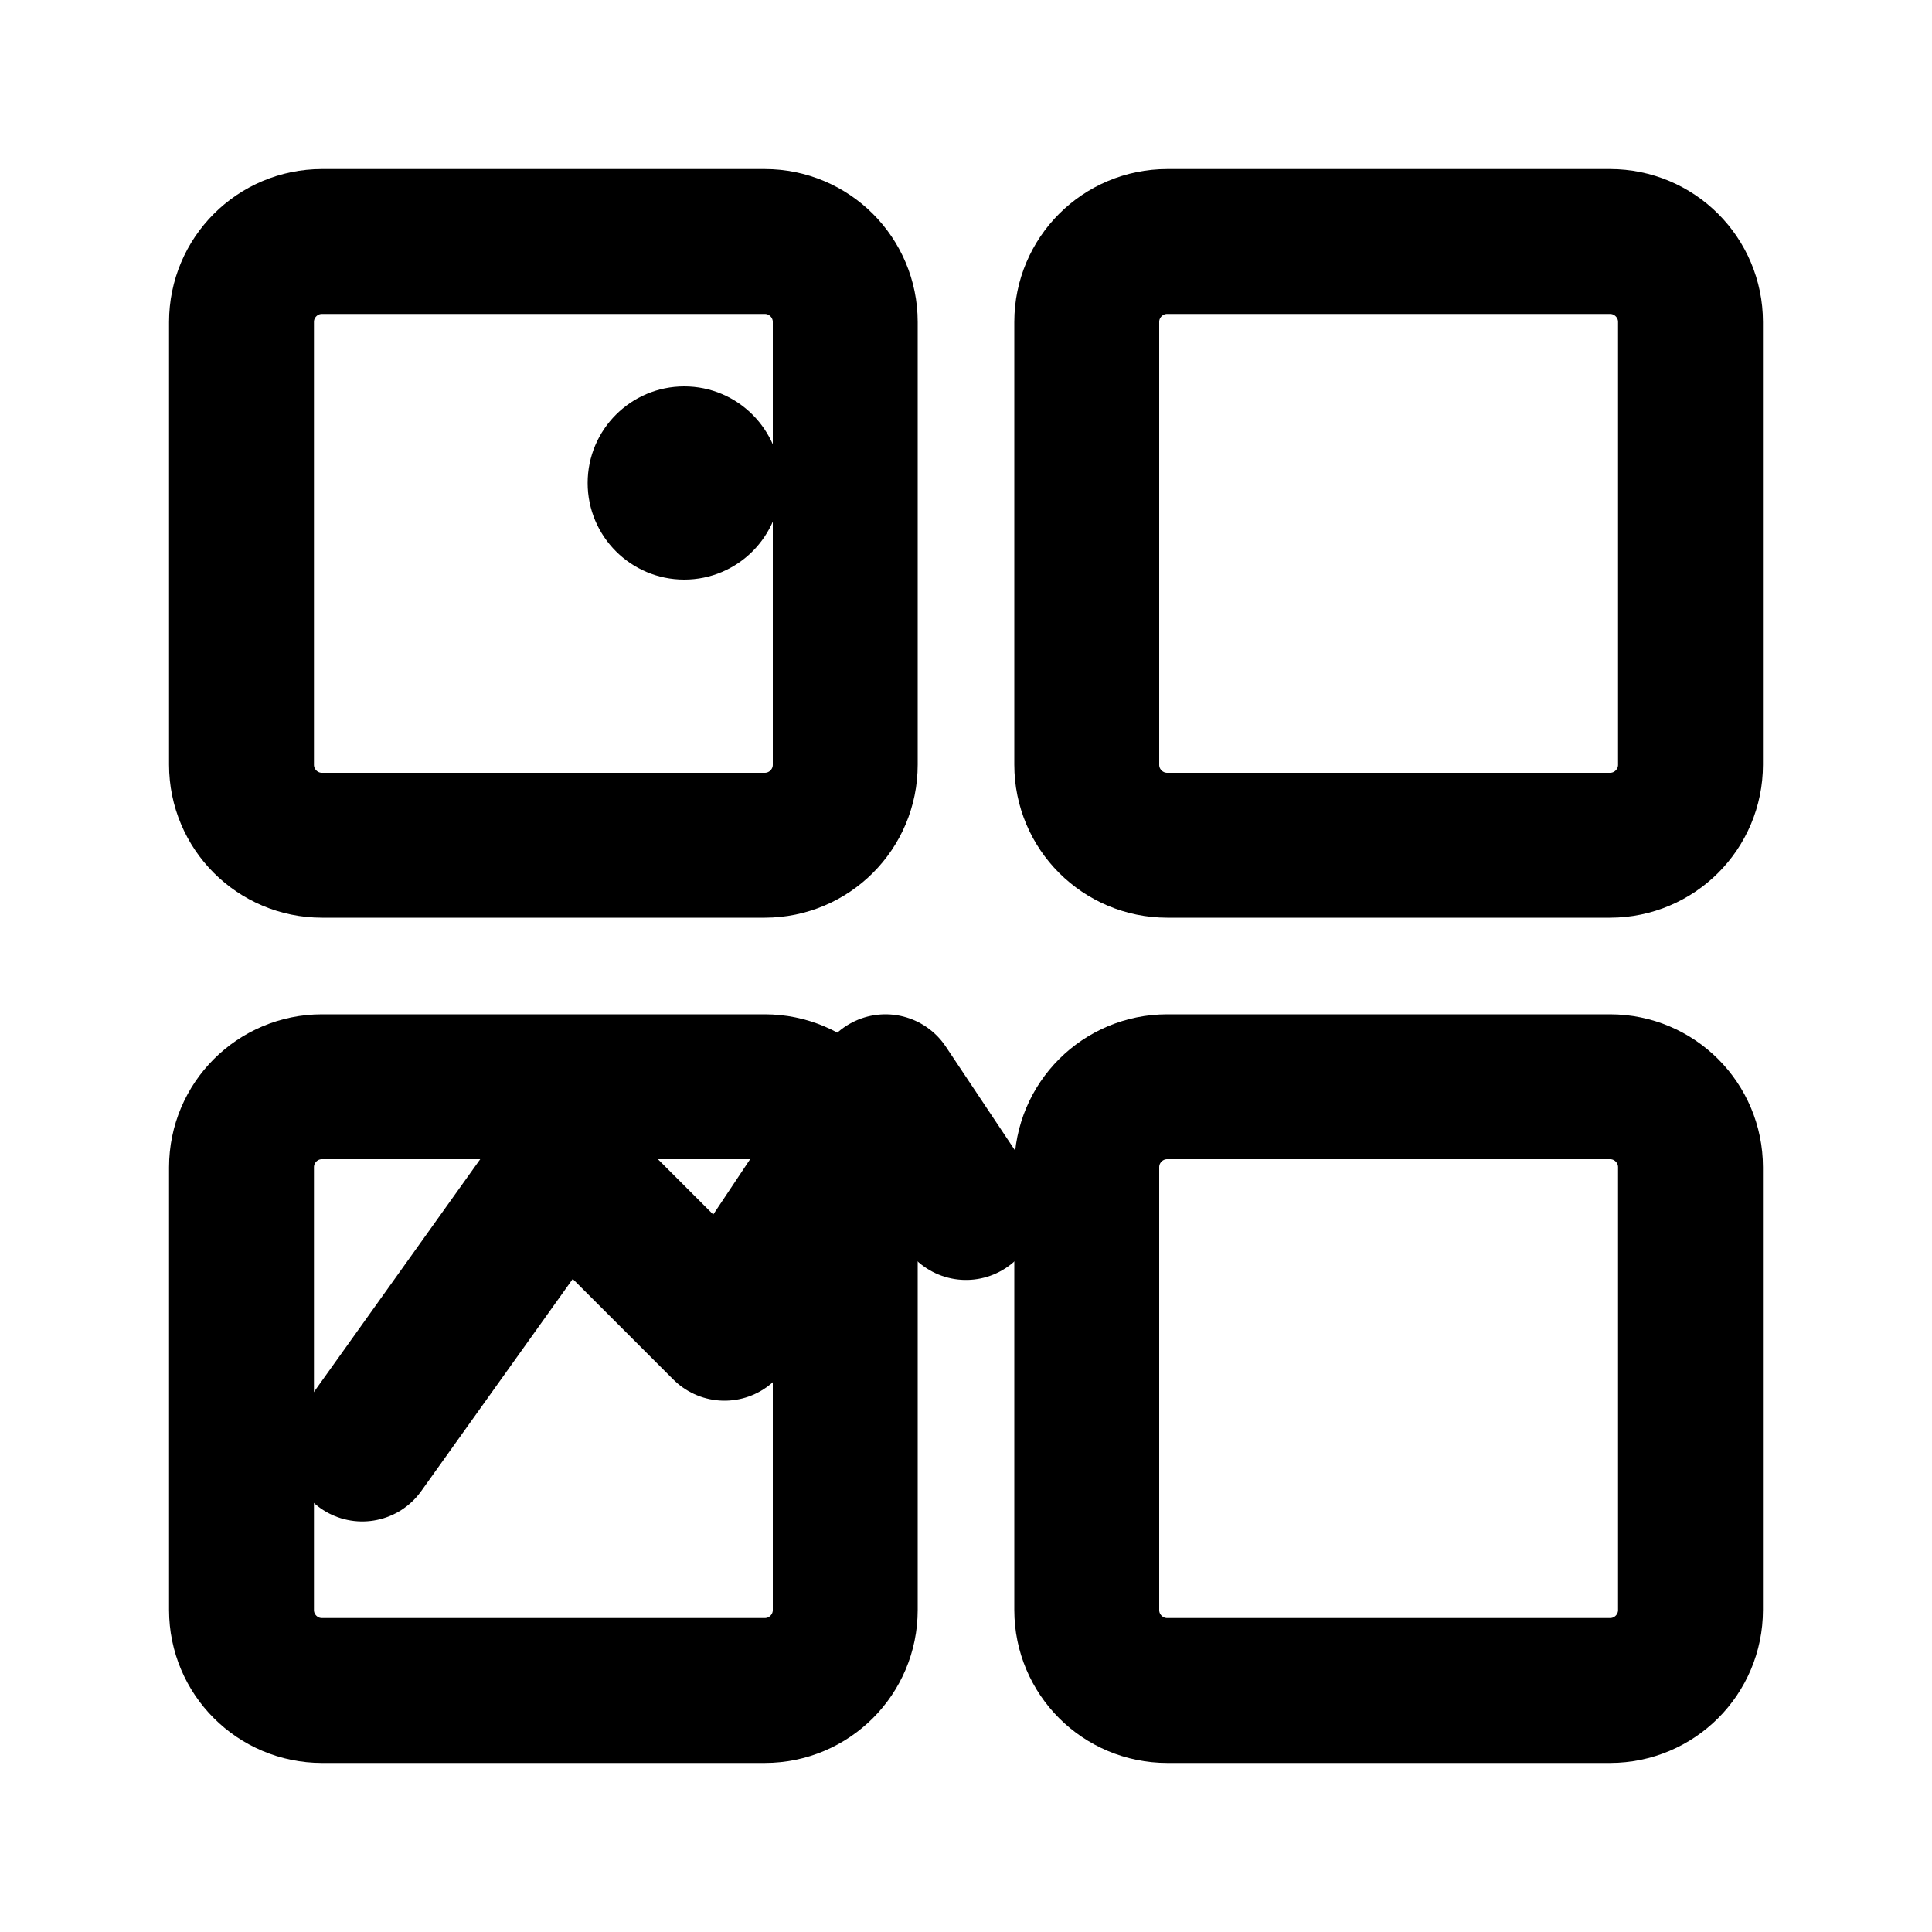
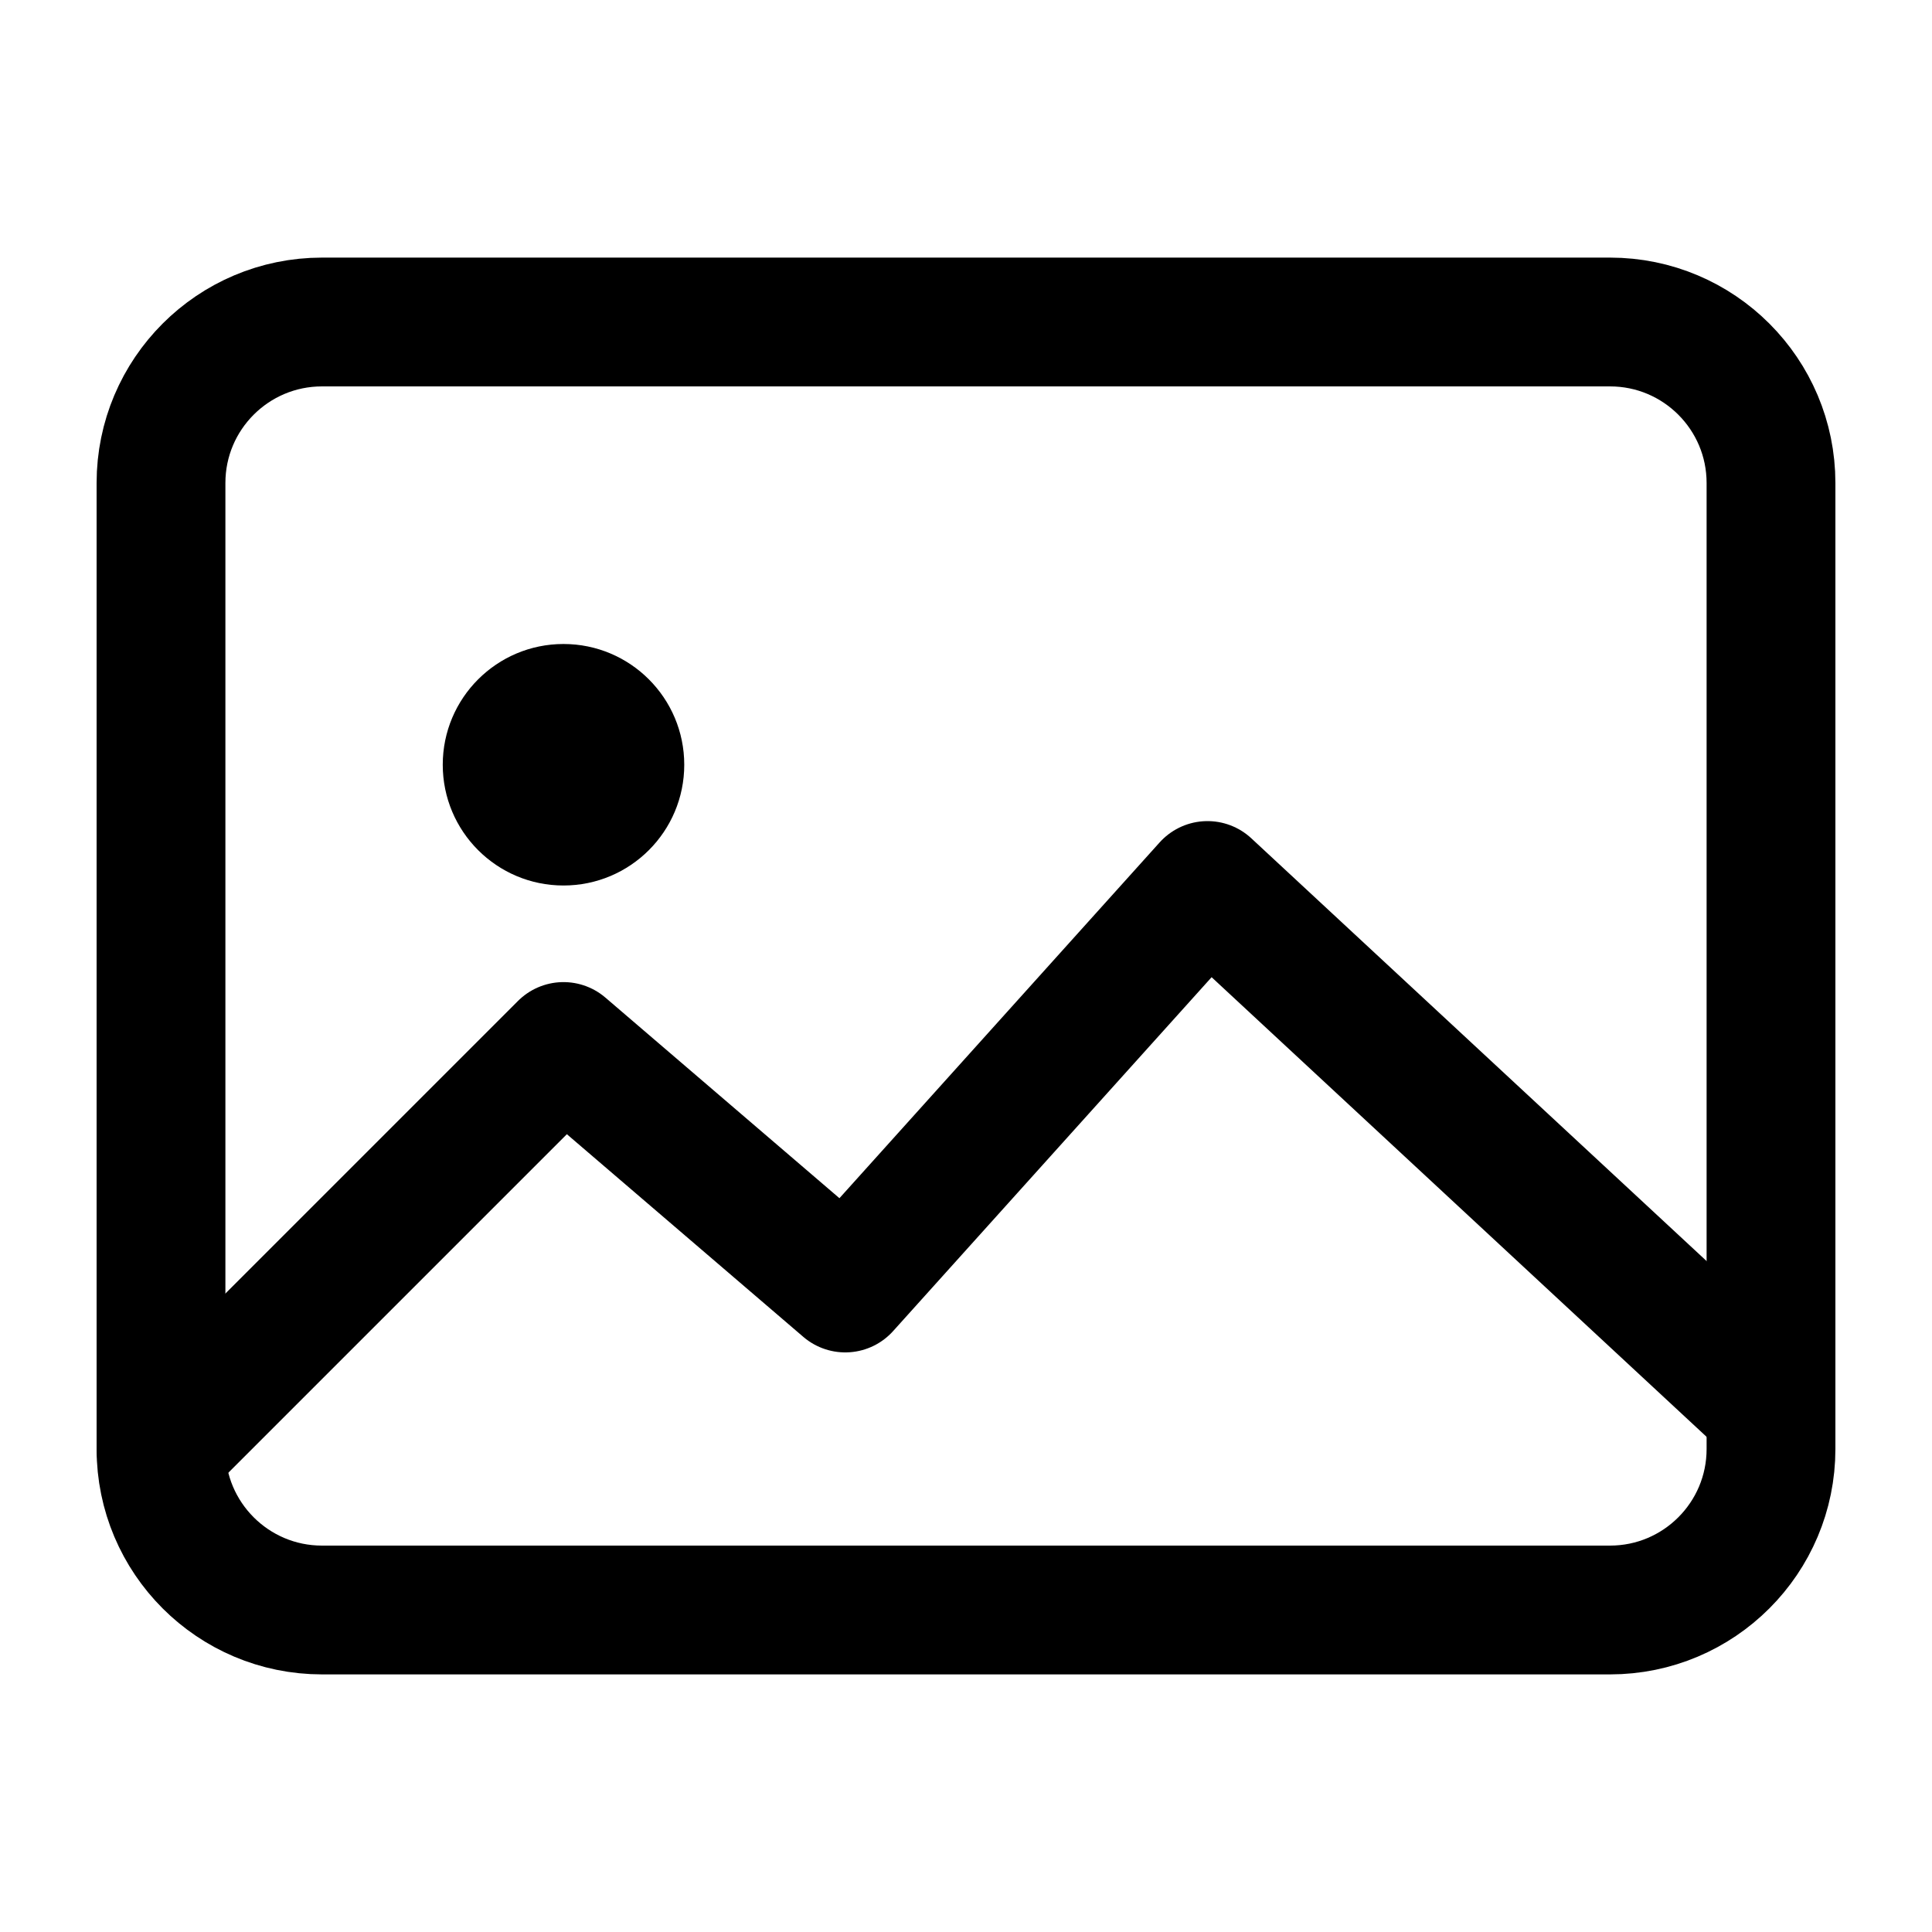
- <svg xmlns="http://www.w3.org/2000/svg" viewBox="0 0 24 24" width="24" height="24" fill="none" stroke="currentColor" stroke-width="1.8" stroke-linecap="round" stroke-linejoin="round" role="img" aria-label="Gallery">
-   <rect x="3" y="3" width="7.5" height="7.5" rx="1" />
-   <rect x="13.5" y="3" width="7.5" height="7.5" rx="1" />
-   <rect x="3" y="13.5" width="7.5" height="7.5" rx="1" />
-   <rect x="13.5" y="13.5" width="7.5" height="7.5" rx="1" />
-   <polyline points="4.5,18 7,14.5 9,16.5 11,13.5 12,15" />
-   <circle cx="8.5" cy="6" r="1.2" fill="currentColor" stroke="none" />
+ <svg xmlns="http://www.w3.org/2000/svg" viewBox="0 0 24 24" width="24" height="24" fill="none" stroke="currentColor" stroke-width="1.6" stroke-linecap="round" stroke-linejoin="round" role="img" aria-label="Gallery">
+   <rect x="2" y="4" width="20" height="16" rx="2" />
+   <circle cx="7" cy="9.5" r="1.5" fill="currentColor" stroke="none" />
+   <polyline points="2,18 7,13 10.5,16 15,11 22,17.5" />
</svg>
